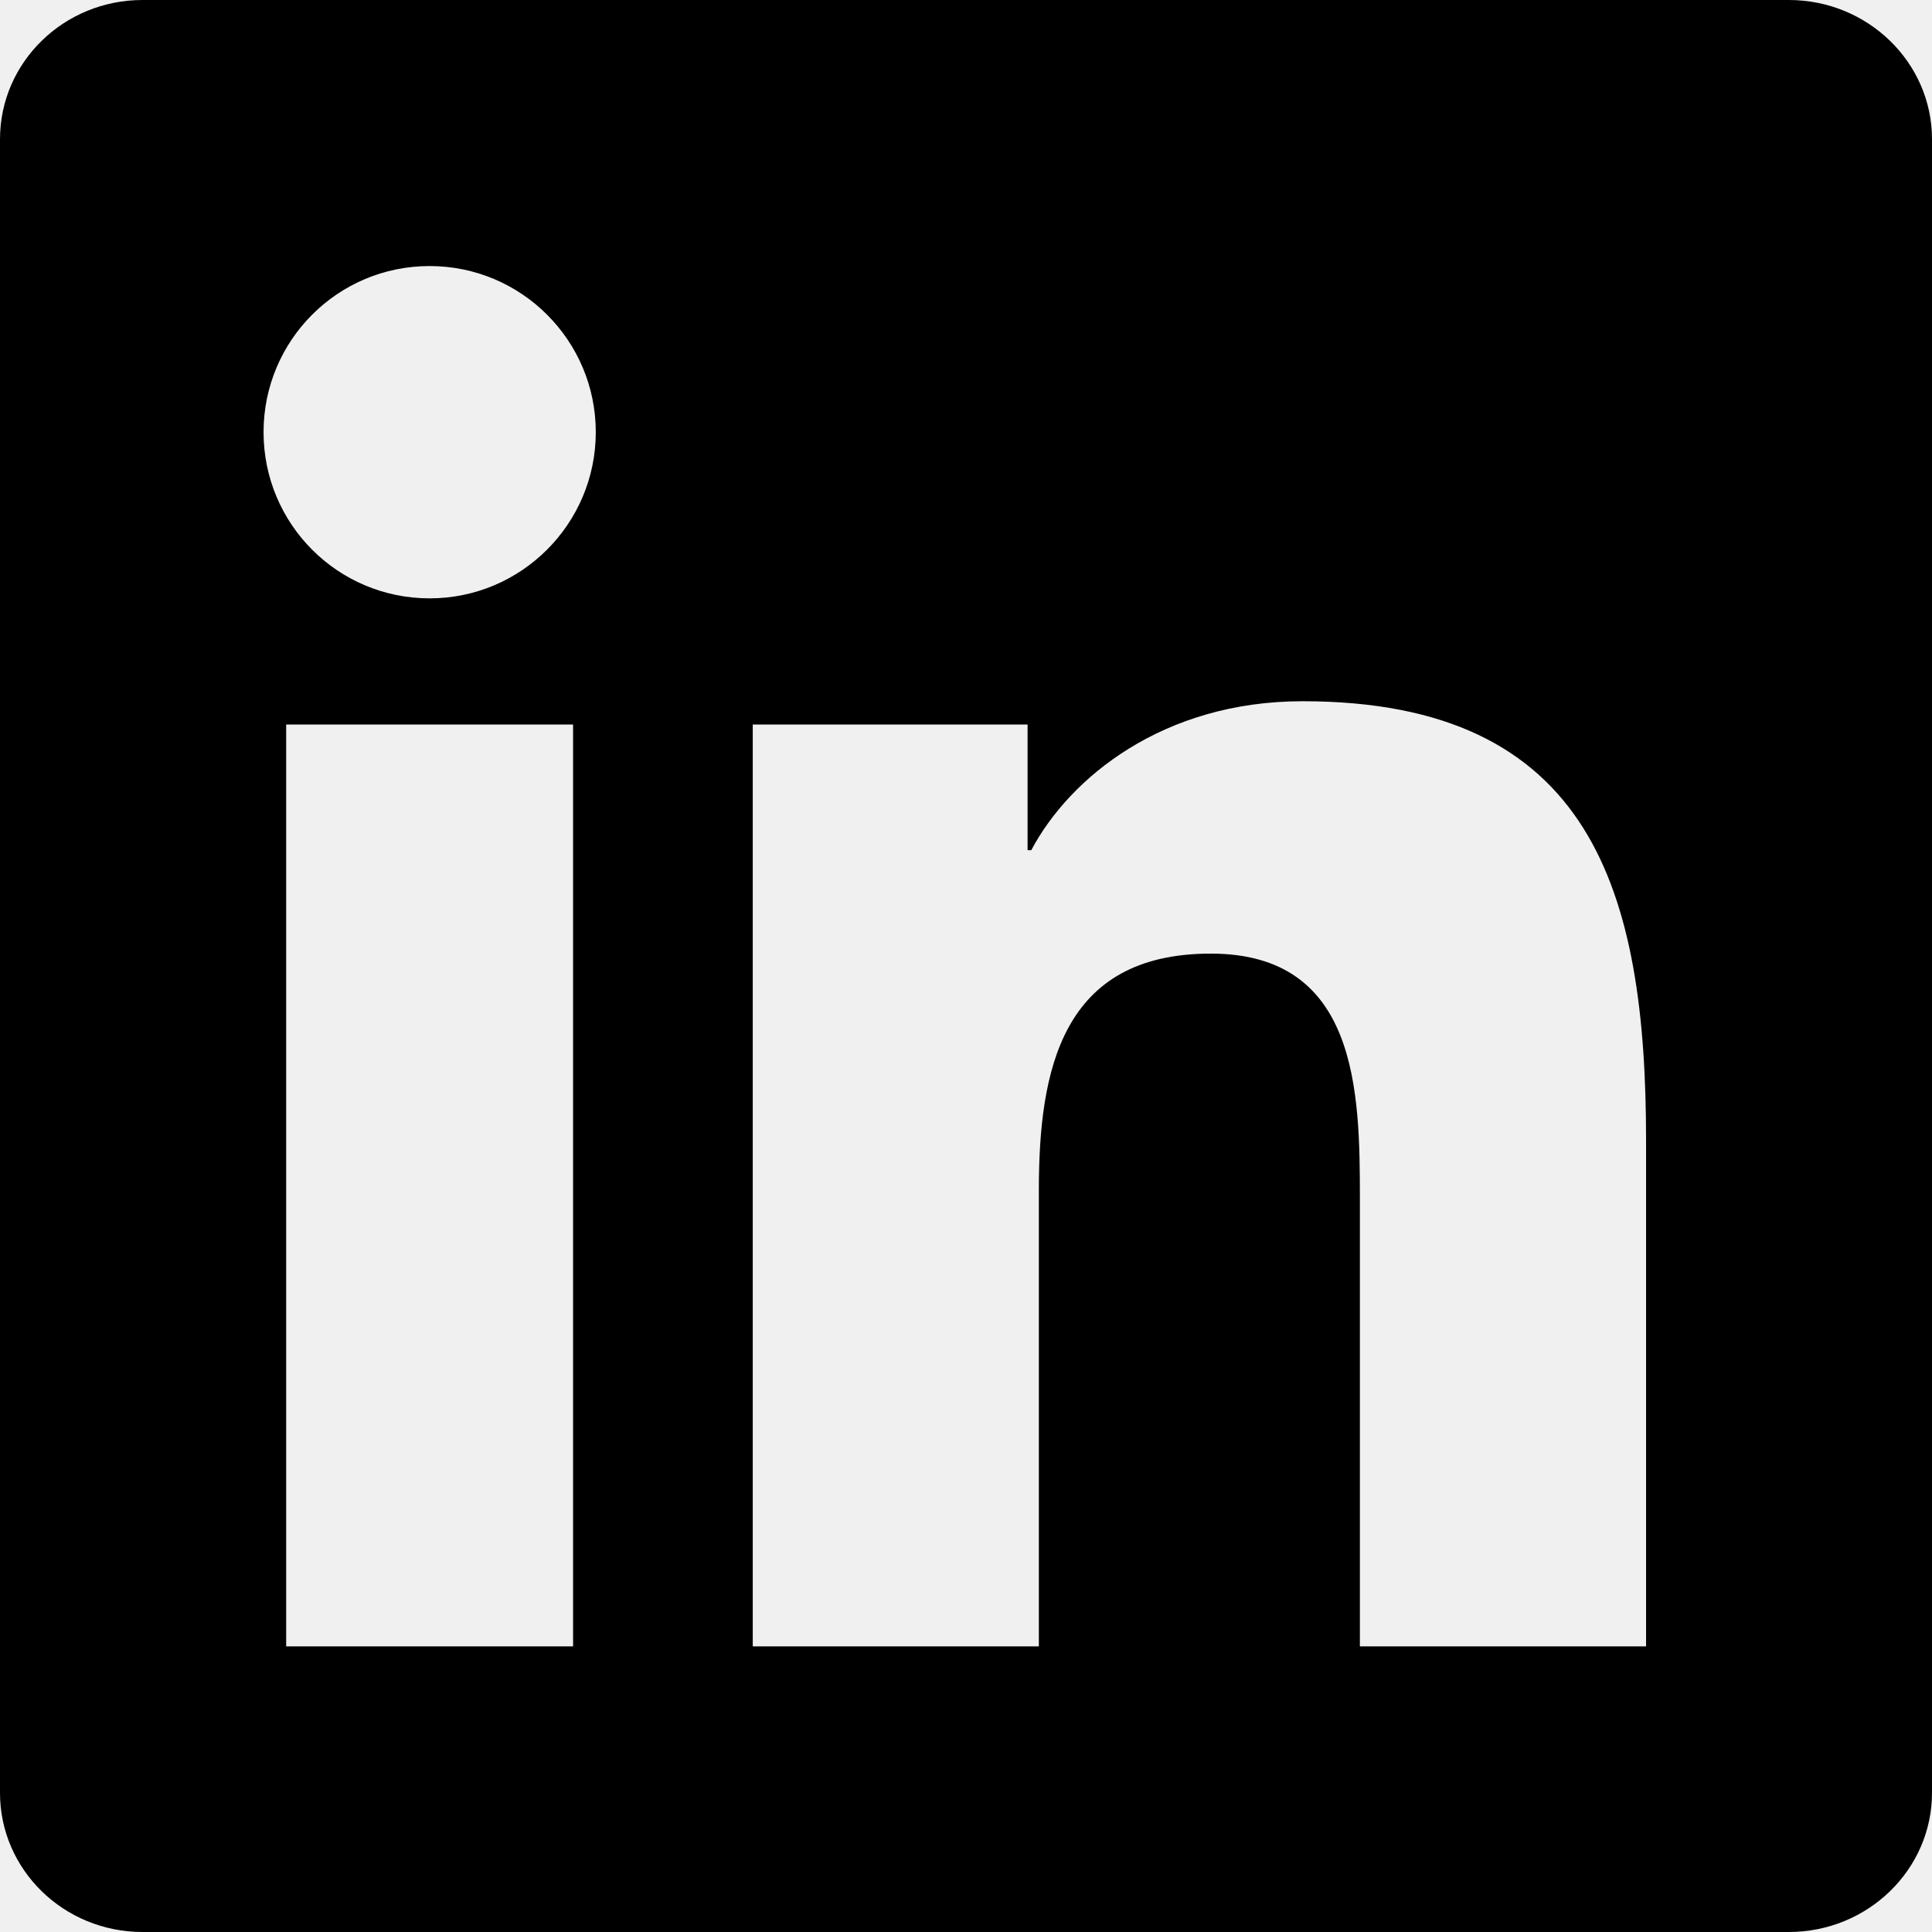
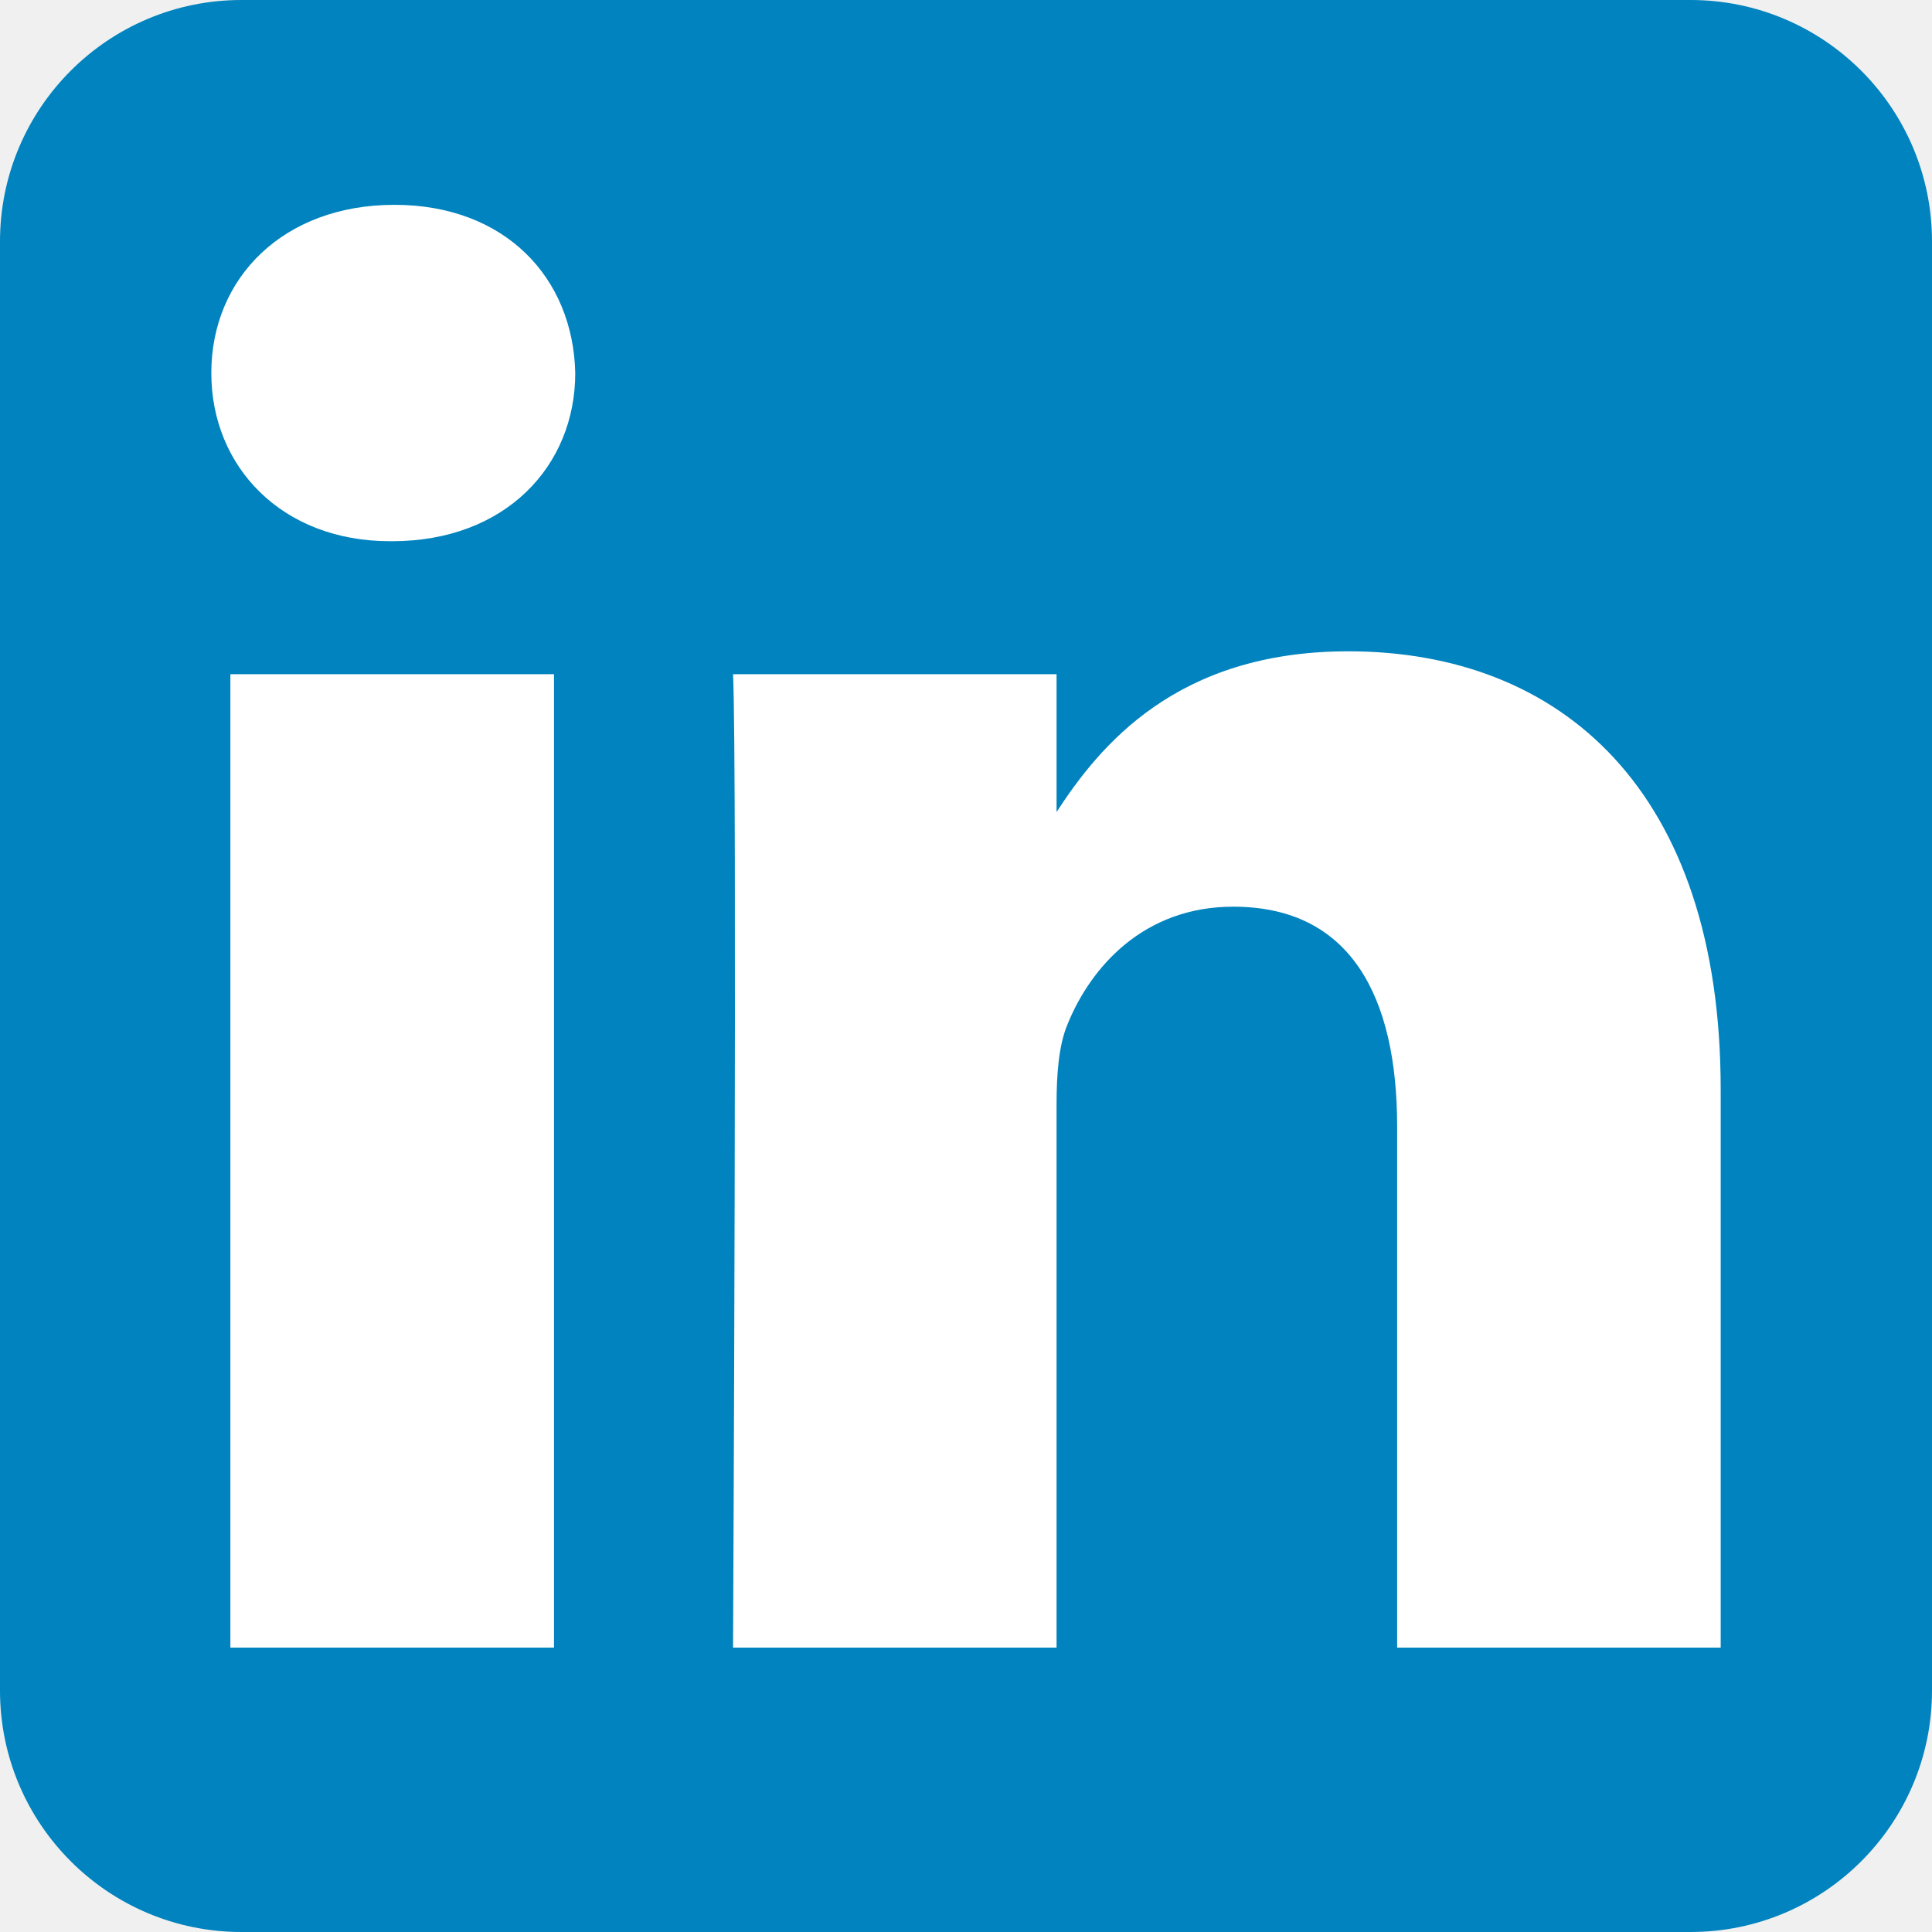
- <svg xmlns="http://www.w3.org/2000/svg" role="img" viewBox="0 0 24 24">
-   <path d="M20.447 20.452h-3.554v-5.569c0-1.328-.027-3.037-1.852-3.037-1.853 0-2.136 1.445-2.136 2.939v5.667H9.351V9h3.414v1.561h.046c.477-.9 1.637-1.85 3.37-1.85 3.601 0 4.267 2.37 4.267 5.455v6.286zM5.337 7.433c-1.144 0-2.063-.926-2.063-2.065 0-1.138.92-2.063 2.063-2.063 1.14 0 2.064.925 2.064 2.063 0 1.139-.925 2.065-2.064 2.065zm1.782 13.019H3.555V9h3.564v11.452zM22.225 0H1.771C.792 0 0 .774 0 1.729v20.542C0 23.227.792 24 1.771 24h20.451C23.2 24 24 23.227 24 22.271V1.729C24 .774 23.2 0 22.222 0h.003z" />
+ <svg xmlns="http://www.w3.org/2000/svg" height="512" id="Layer_1" version="1.1" viewBox="0 0 512 512" width="512" xml:space="preserve">
+   <defs id="defs12" />
+   <g id="g5891">
+     <rect height="512" id="rect2987" rx="64" ry="64" style="fill:#0083be;fill-opacity:1;fill-rule:nonzero;stroke:none" width="512" x="0" y="5.6843419e-014" />
+     <g id="g9-1" transform="matrix(1.553795,0,0,1.553795,-140.8733,-132.6455)">
+       <rect height="166.021" id="rect11" style="fill:#ffffff" width="55.194" x="129.957" y="200.357" />
+       <path d="m 157.927,120.303 c -18.884,0 -31.222,12.415 -31.222,28.687 0,15.93 11.963,28.687 30.491,28.687 h 0.357 c 19.245,0 31.224,-12.757 31.224,-28.687 -0.357,-16.272 -11.978,-28.687 -30.85,-28.687 z" id="path13-0" style="fill:#ffffff" />
+       <path d="m 320.604,196.453 c -29.277,0 -42.391,16.101 -49.734,27.41 v -23.506 h -55.18 c 0.732,15.573 0,166.021 0,166.021 h 55.179 V 273.66 c 0,-4.963 0.357,-9.924 1.82,-13.471 3.982,-9.911 13.068,-20.178 28.313,-20.178 19.959,0 27.955,15.23 27.955,37.539 v 88.828 h 55.182 v -95.206 c 0,-50.996 -27.227,-74.719 -63.535,-74.719 z" id="path15" style="fill:#ffffff" />
+     </g>
+   </g>
</svg>
